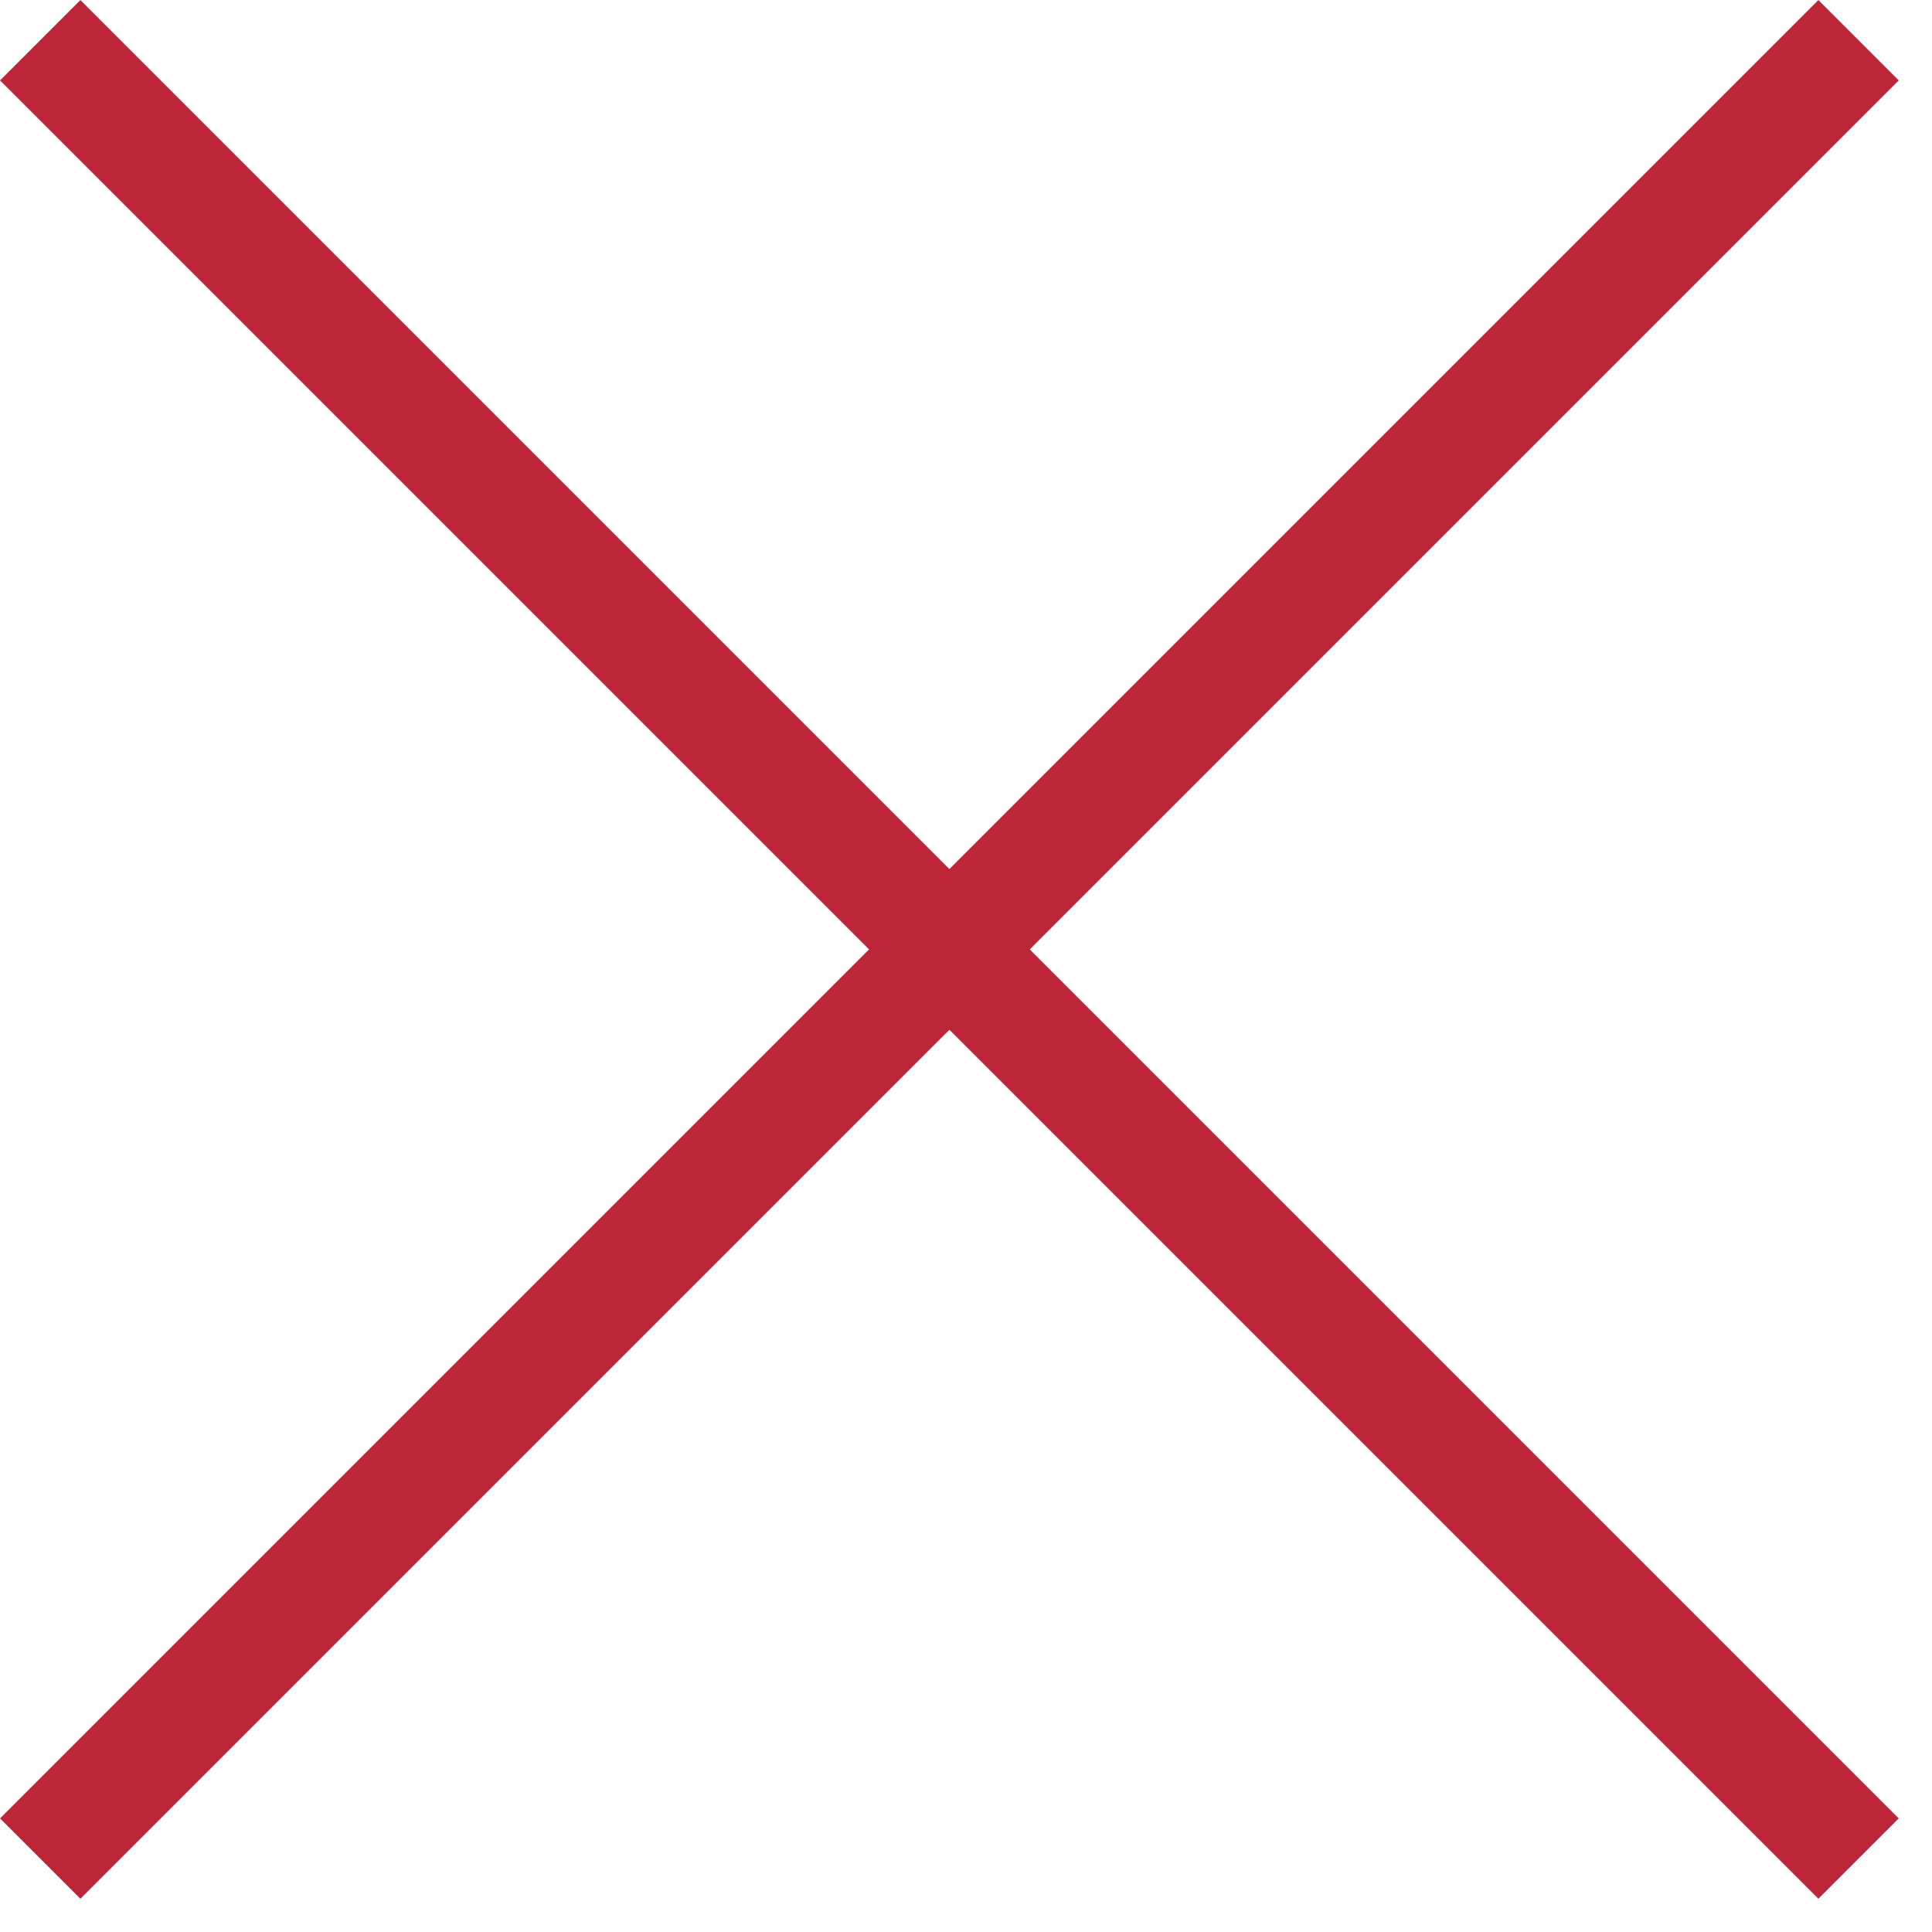
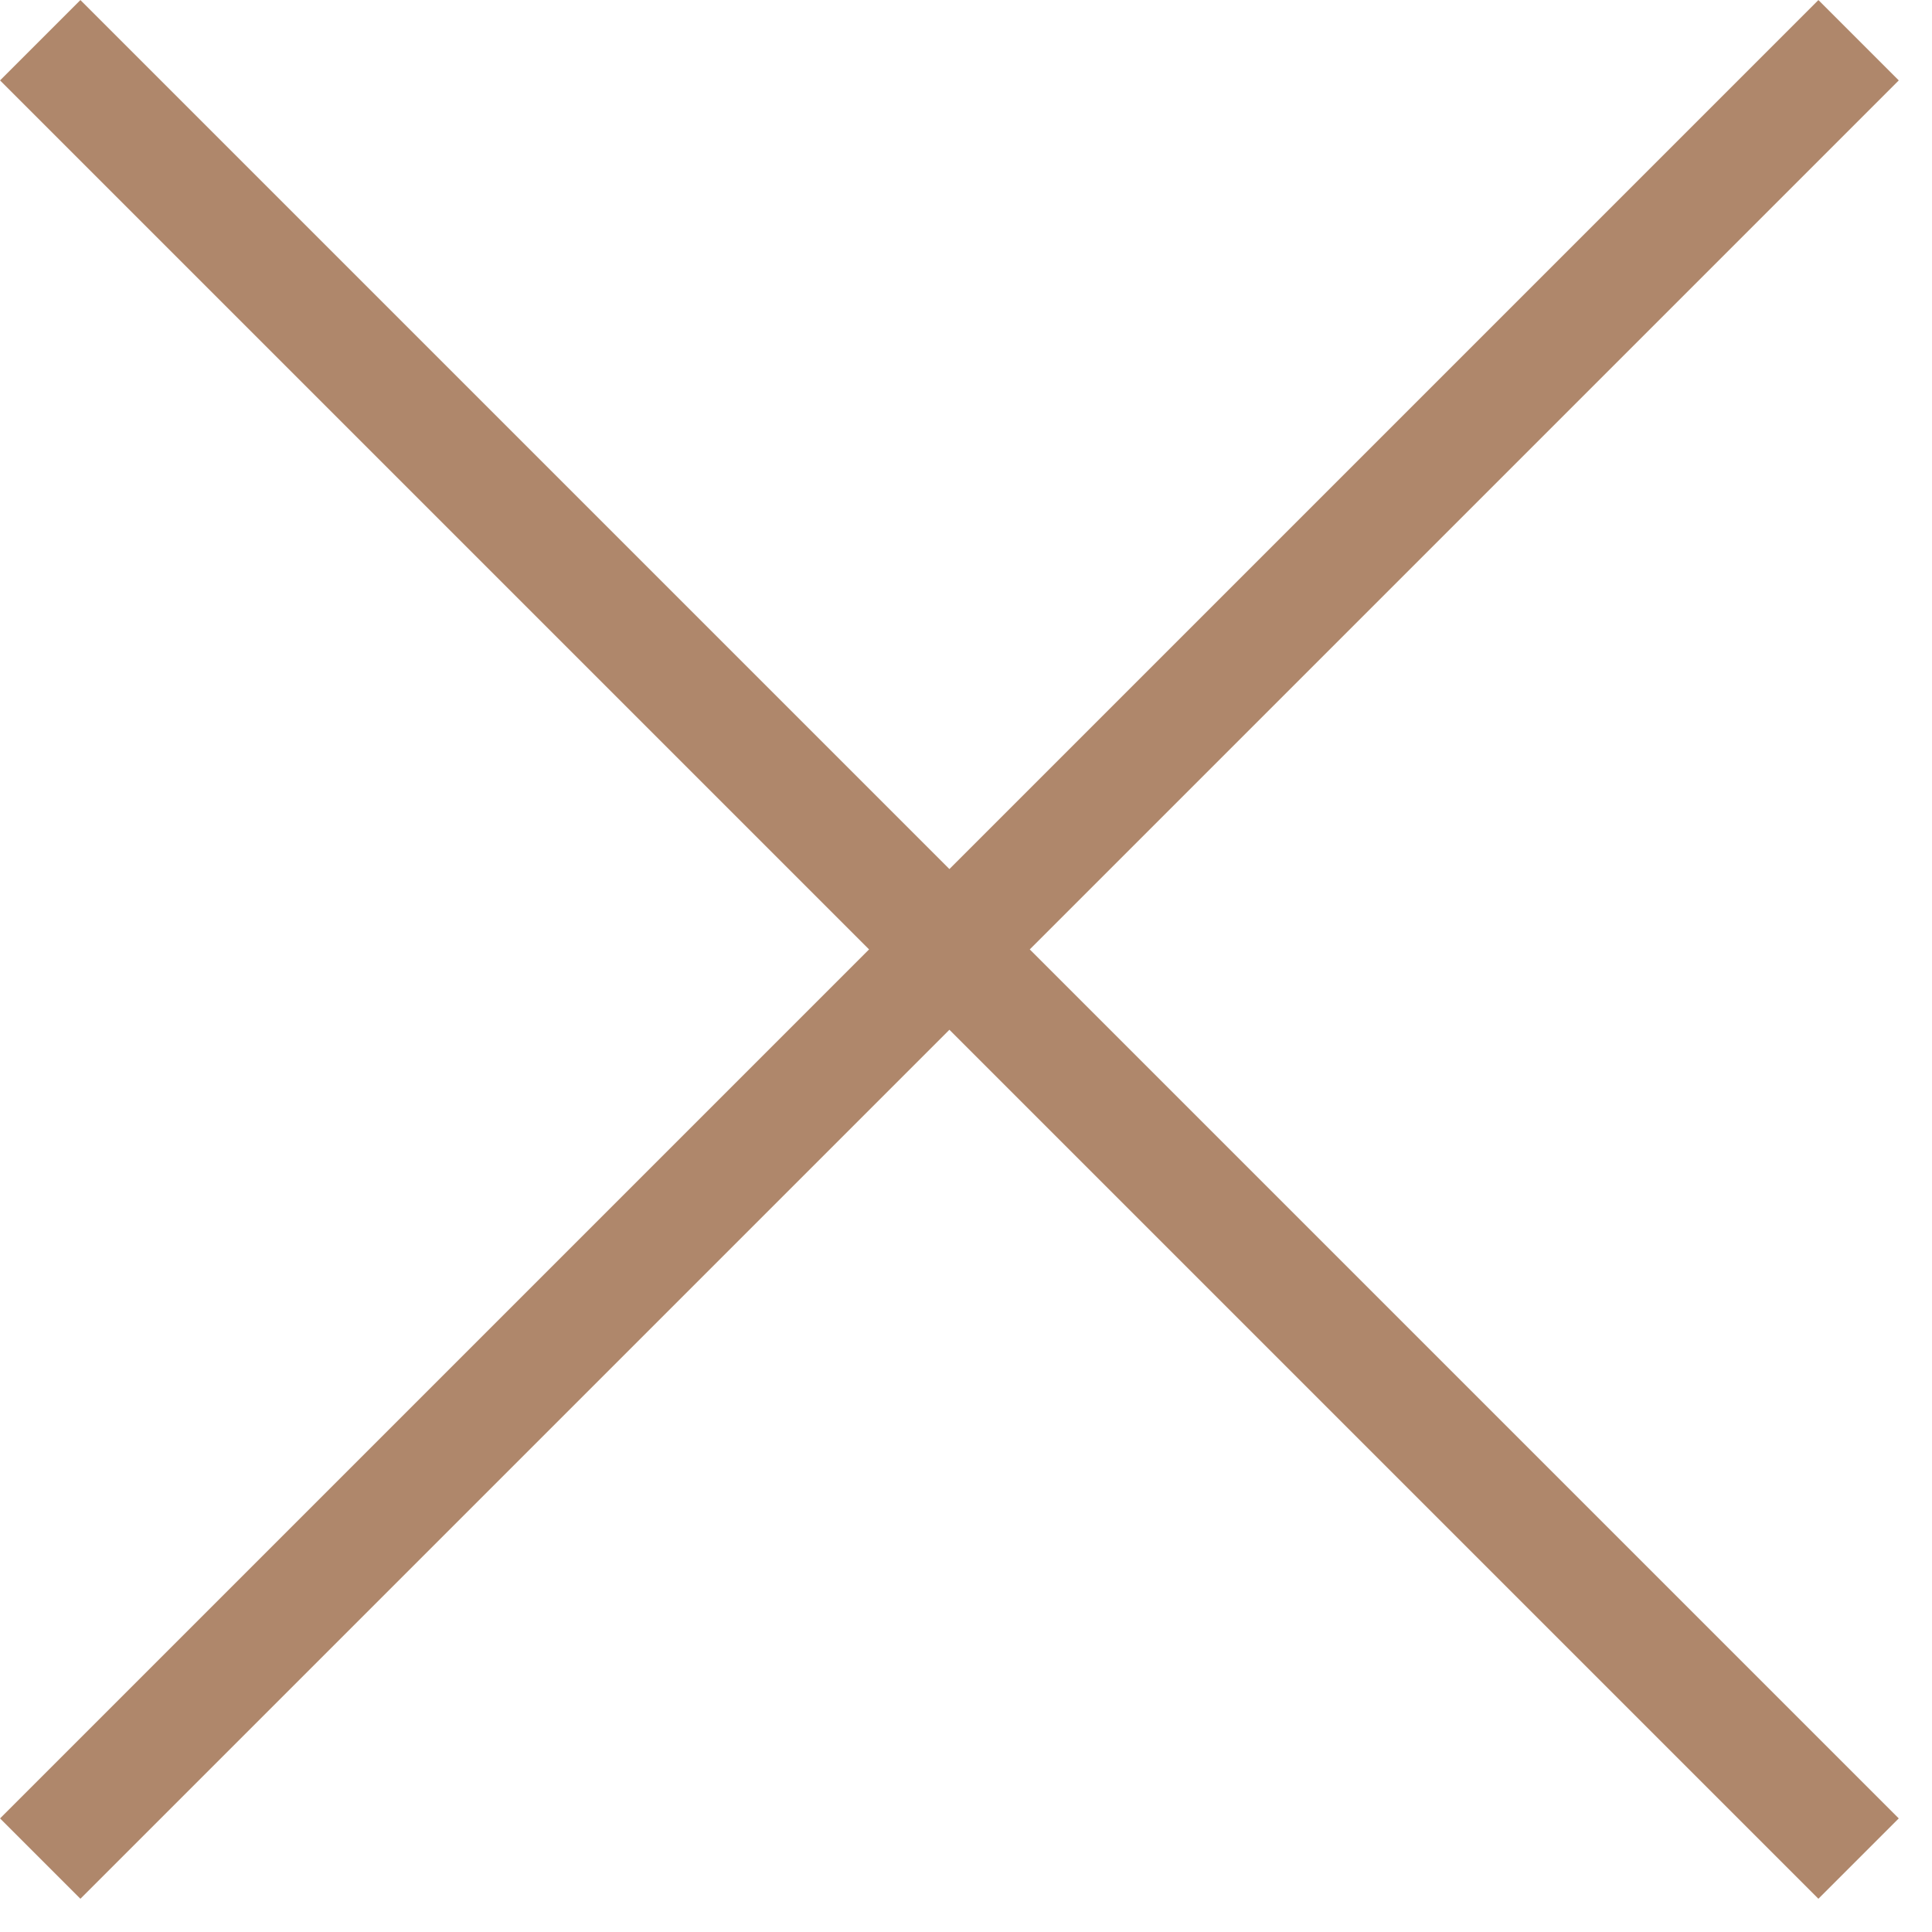
<svg xmlns="http://www.w3.org/2000/svg" width="17" height="17" viewBox="0 0 17 17" fill="none">
-   <path d="M0.354 0.354L16.354 16.354" stroke="#BD2539" stroke-miterlimit="3.864" />
-   <path d="M0.354 16.354L16.354 0.354" stroke="#BD2539" stroke-miterlimit="3.864" />
+   <path d="M0.354 0.354L16.354 16.354" stroke="#AF876B" stroke-miterlimit="3.864" />
+   <path d="M0.354 16.354L16.354 0.354" stroke="#AF876B" stroke-miterlimit="3.864" />
</svg>
